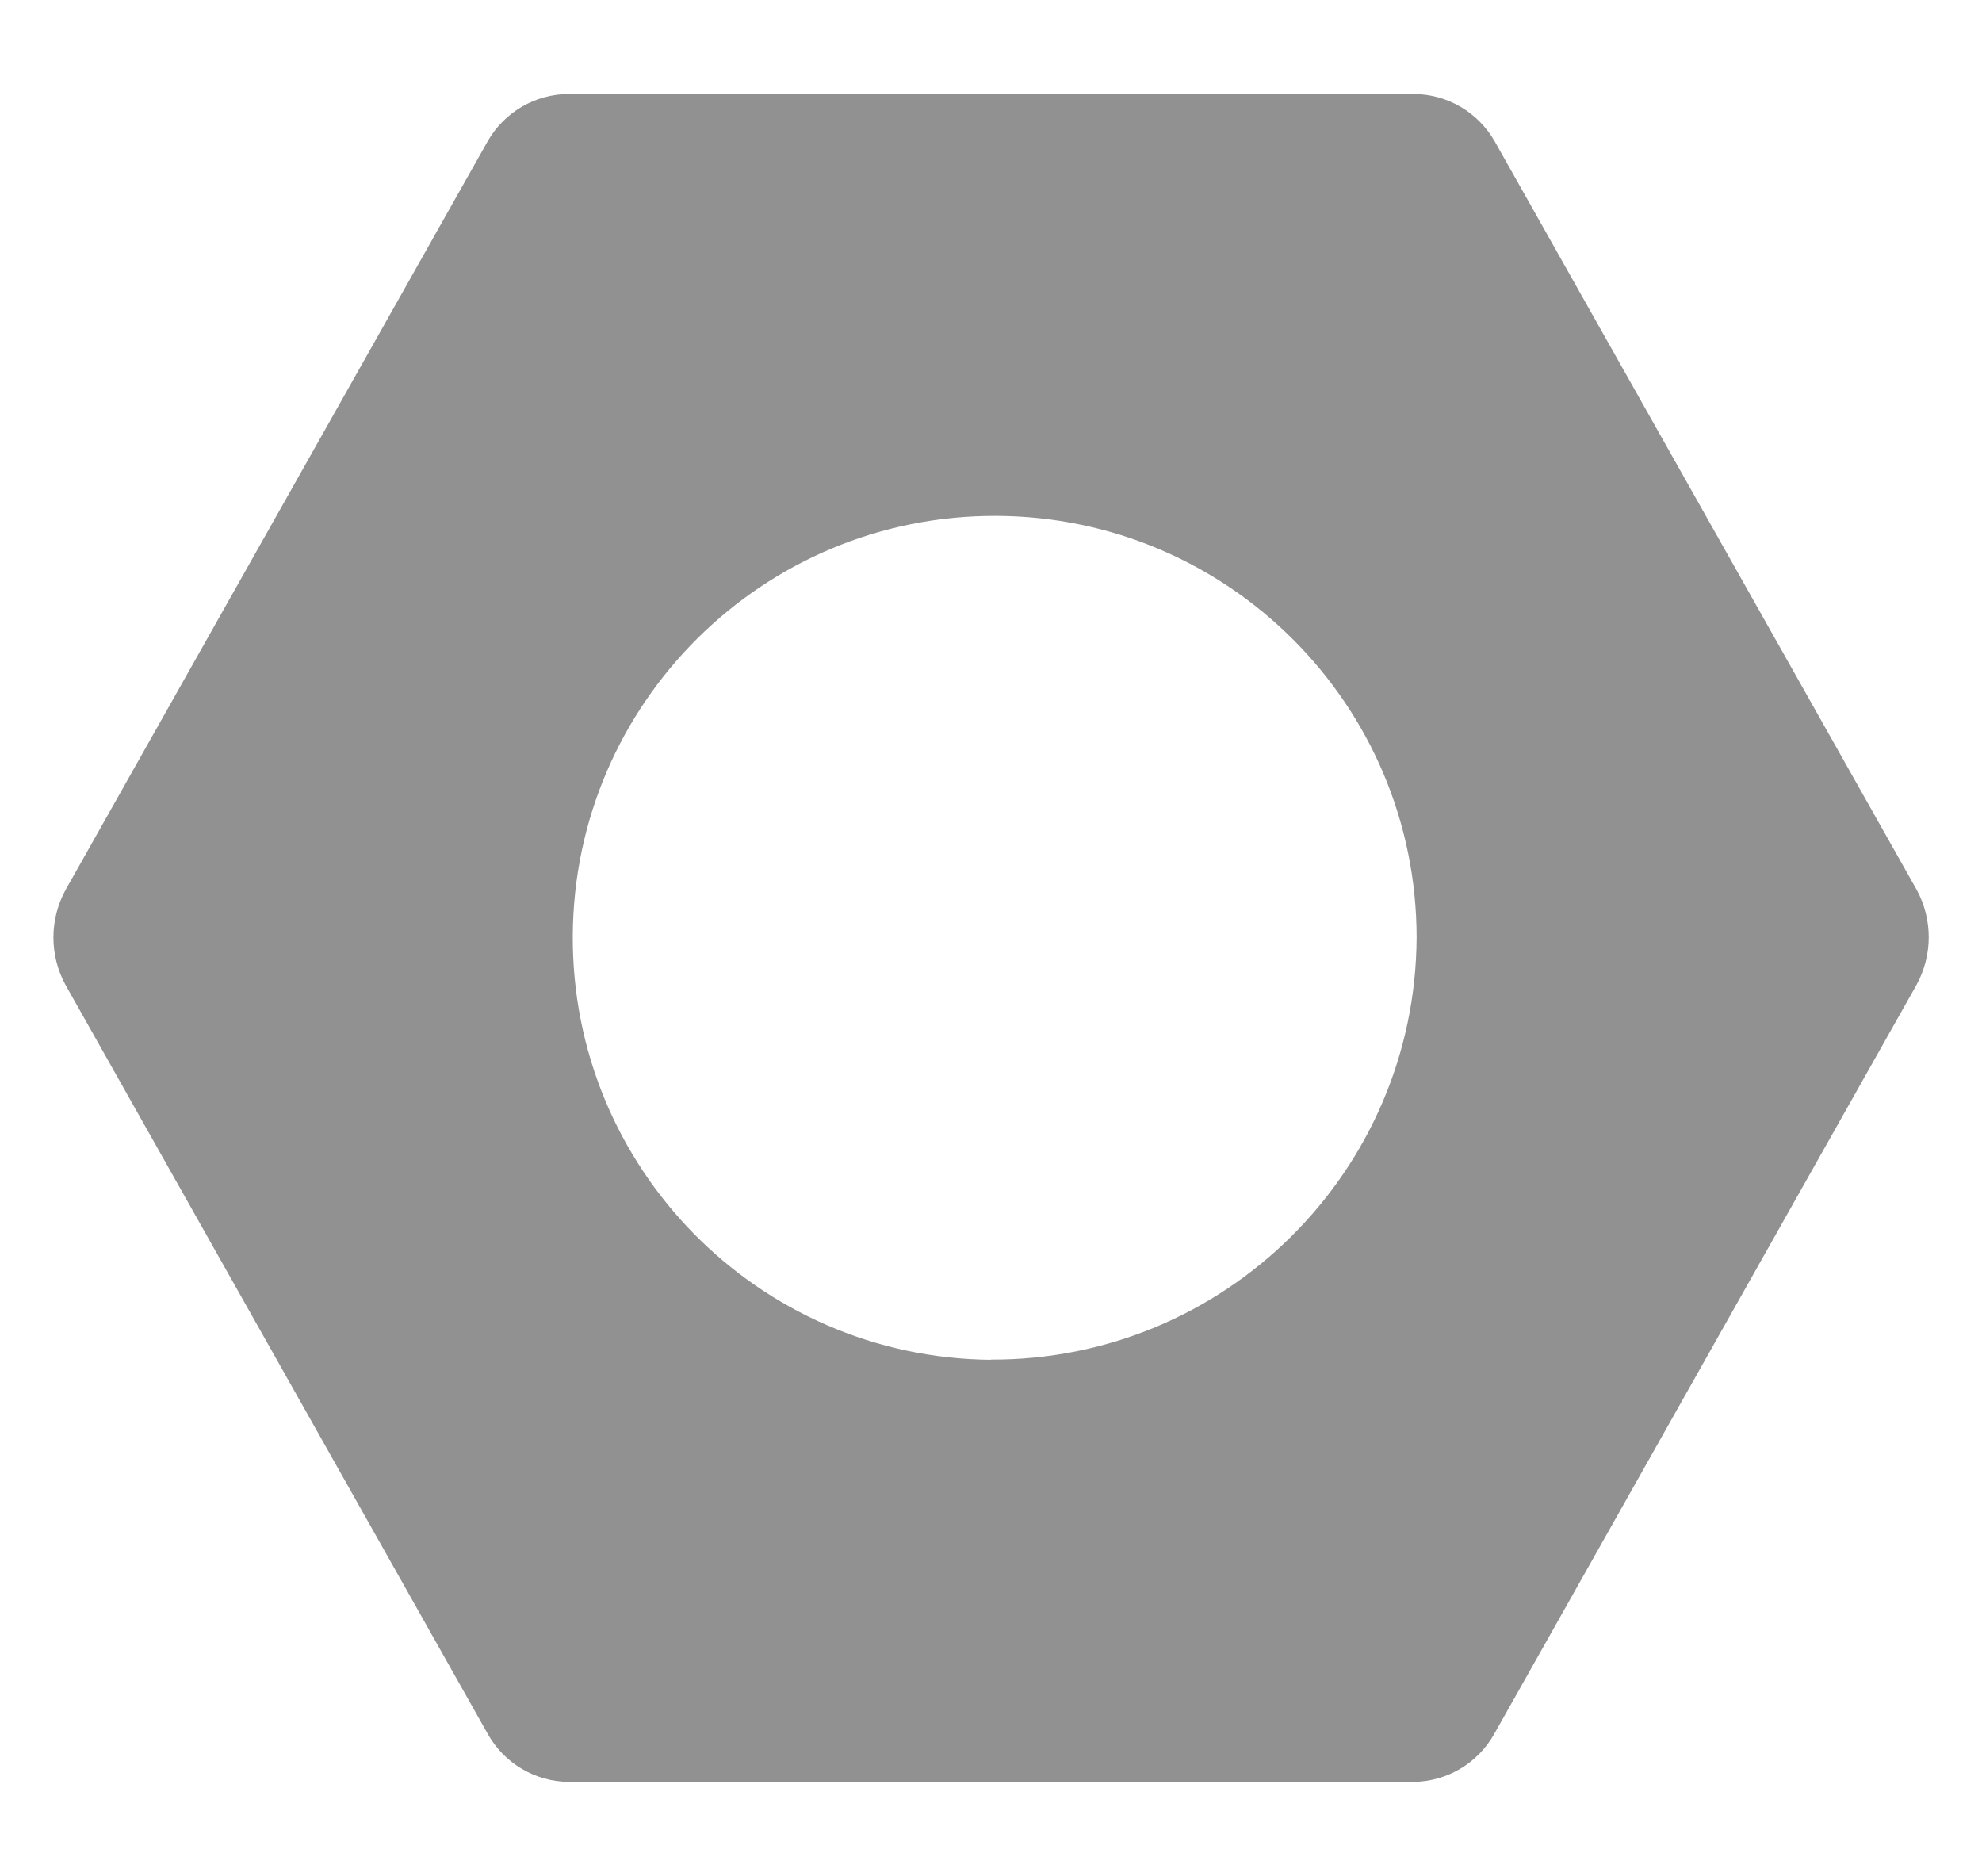
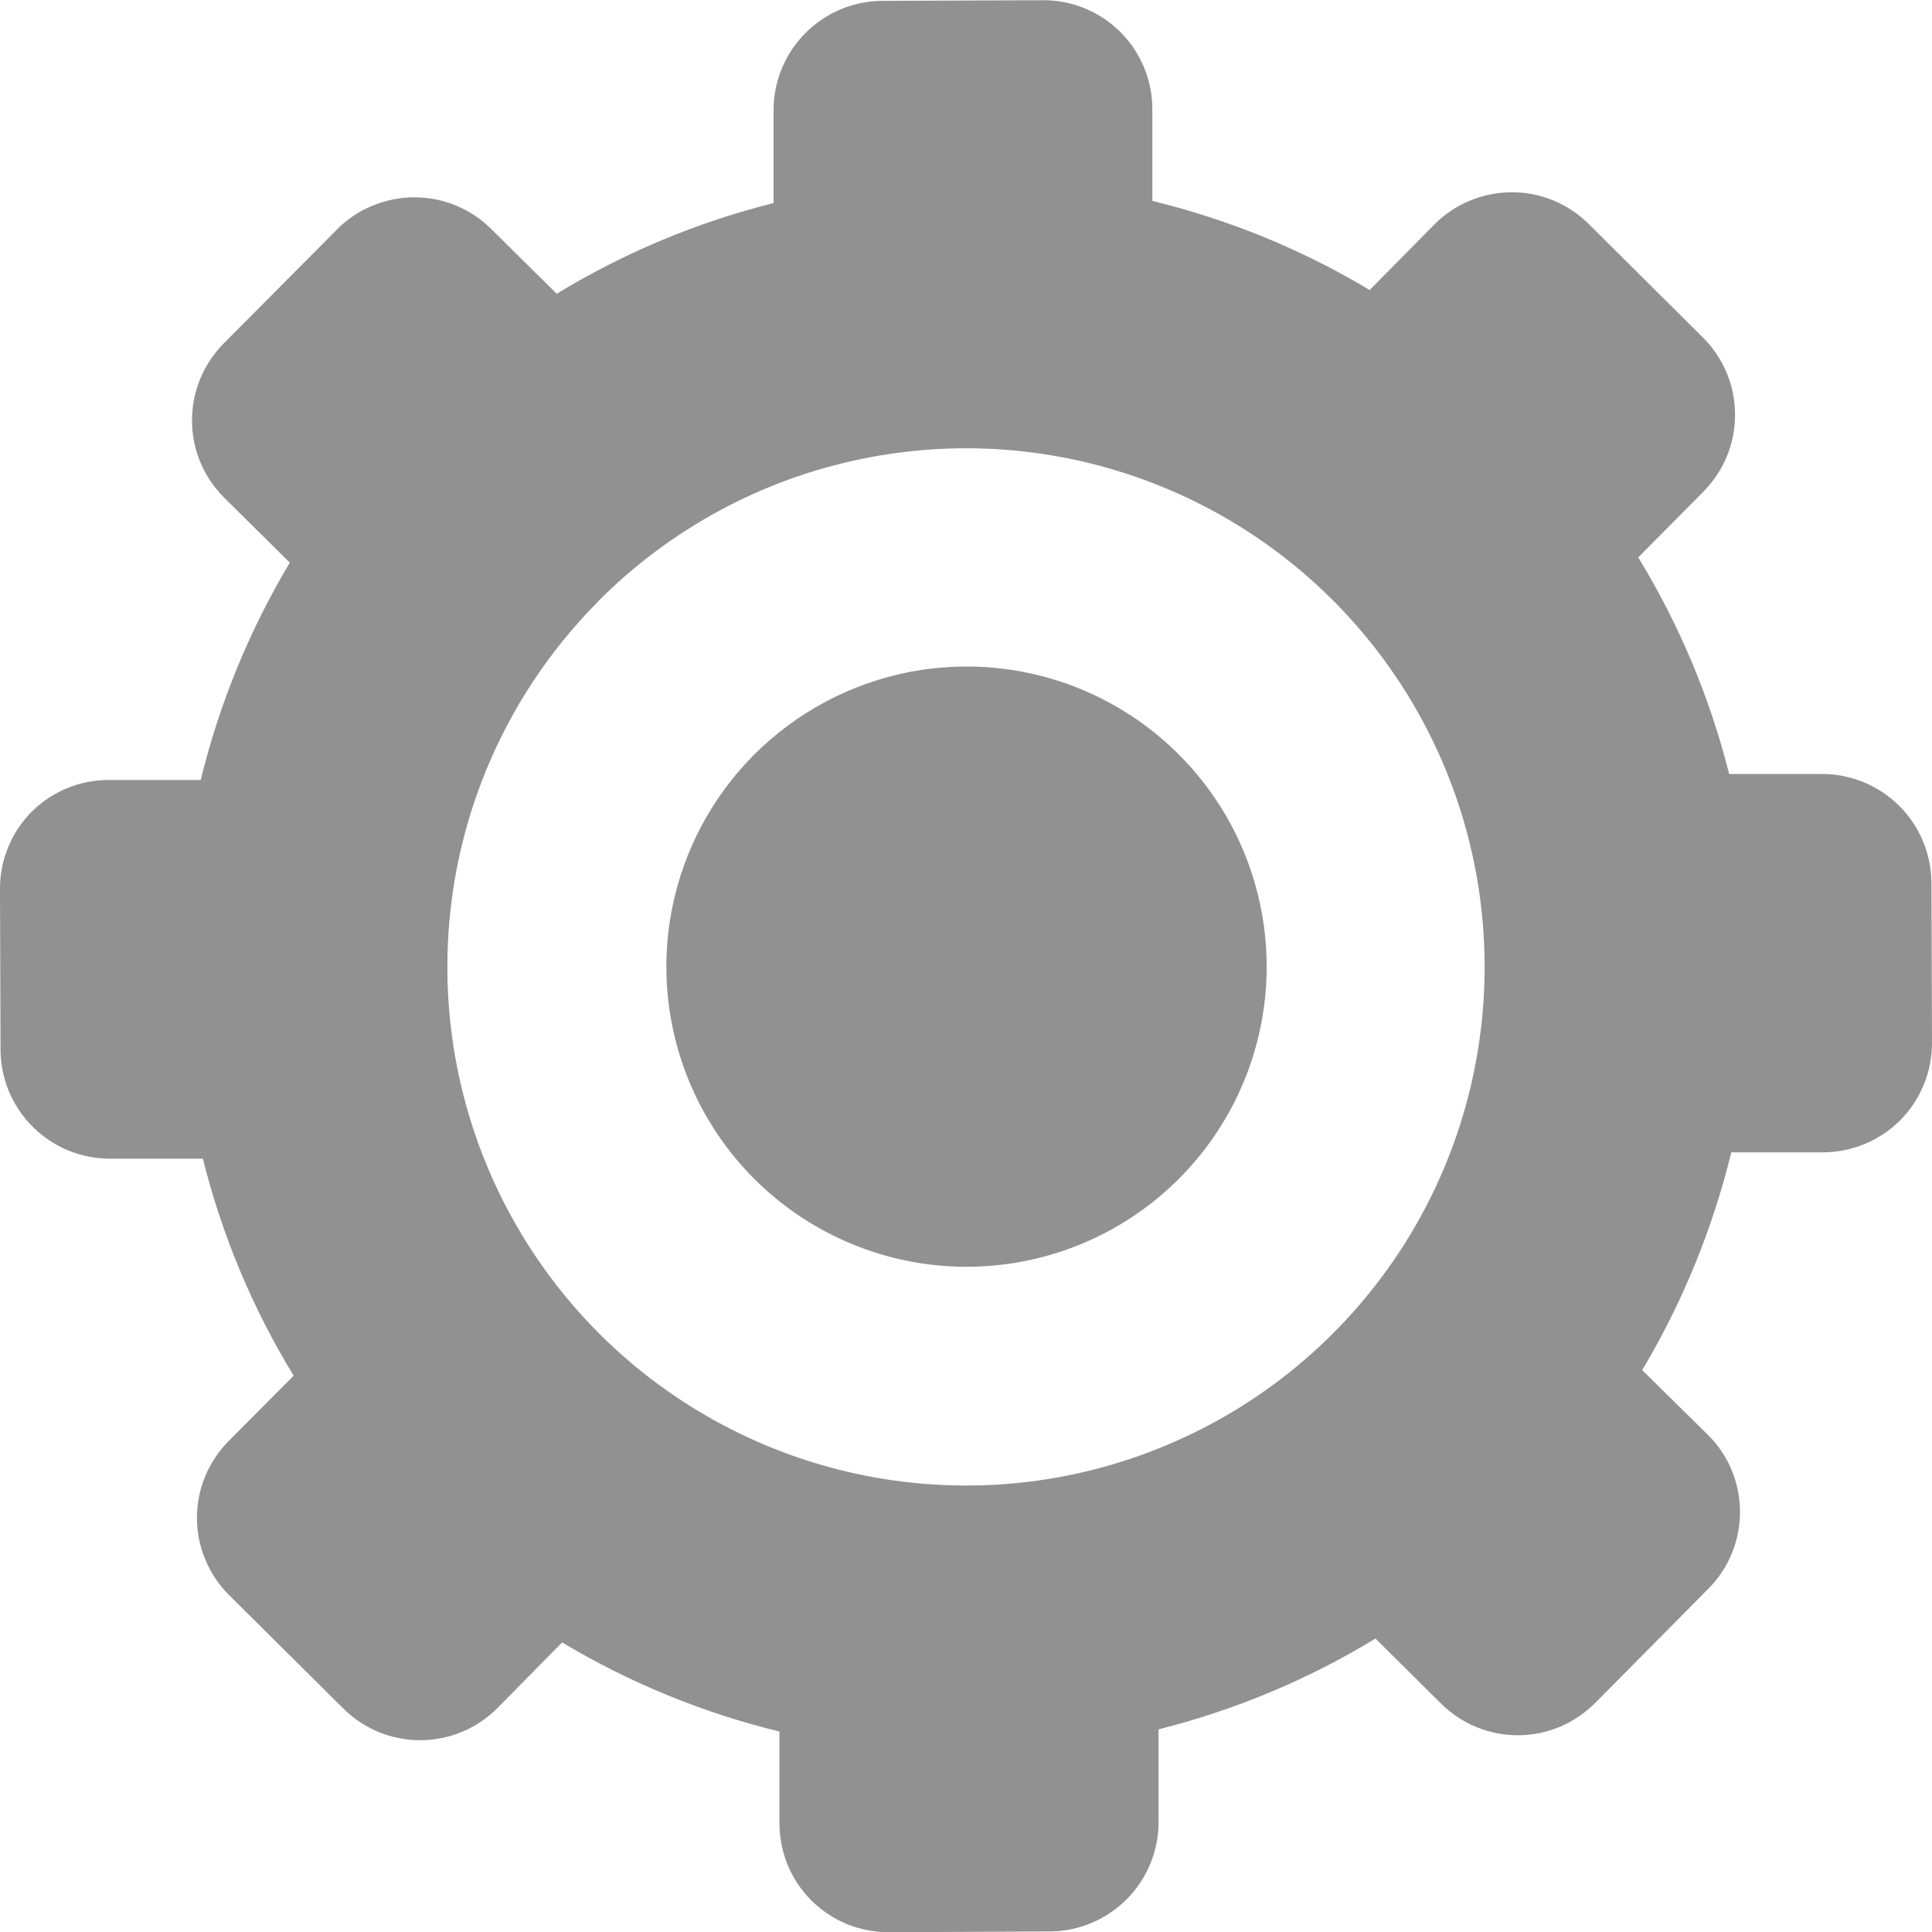
- <svg xmlns="http://www.w3.org/2000/svg" width="19.025" height="17.999" viewBox="0 0 19.025 17.999">
-   <g id="Group_75886" data-name="Group 75886" transform="translate(-1490.488 -118)">
-     <rect id="Rectangle_60352" data-name="Rectangle 60352" width="17.999" height="17.999" transform="translate(1491 118)" fill="none" />
-     <path id="Path_31231" data-name="Path 31231" d="M622.8,601.3l-4.051-7.184a.9.9,0,0,0-.777-.454H609.86a.9.9,0,0,0-.777.454l-4.051,7.184a.952.952,0,0,0,0,.915l4.051,7.185a.9.9,0,0,0,.777.462h8.109a.9.9,0,0,0,.777-.462l4.051-7.185A.952.952,0,0,0,622.8,601.3Zm-8.887,4.511A4.05,4.05,0,1,1,618,601.76,4.072,4.072,0,0,1,613.91,605.809Z" transform="translate(886.086 -474.76)" fill="#919191" stroke="rgba(0,0,0,0)" stroke-width="1" />
-   </g>
+ <svg xmlns="http://www.w3.org/2000/svg" width="18" height="18" viewBox="0 0 18 18" fill="none">
+   <path d="M10.202 6.479C9.66 6.222 9.05 6.147 8.462 6.263C7.919 6.371 7.42 6.638 7.028 7.029C6.637 7.42 6.37 7.919 6.262 8.462C6.145 9.05 6.221 9.66 6.477 10.202C6.734 10.745 7.158 11.19 7.687 11.472C8.216 11.755 8.822 11.86 9.415 11.772C10.008 11.684 10.558 11.408 10.982 10.984C11.406 10.56 11.683 10.011 11.771 9.417C11.859 8.824 11.754 8.218 11.472 7.689C11.189 7.16 10.744 6.736 10.202 6.479Z" fill="#919191" />
+   <path fill-rule="evenodd" clip-rule="evenodd" d="M2.085 3.199L3.141 2.137L3.137 2.14C3.231 2.045 3.343 1.969 3.467 1.918C3.59 1.866 3.722 1.839 3.856 1.838C3.99 1.838 4.122 1.863 4.246 1.914C4.37 1.965 4.483 2.04 4.577 2.134L5.187 2.737C5.814 2.355 6.495 2.07 7.207 1.892V1.026C7.207 0.757 7.314 0.498 7.504 0.308C7.694 0.117 7.951 0.009 8.221 0.008L9.72 0.002C9.989 0.001 10.247 0.108 10.438 0.298C10.628 0.488 10.736 0.746 10.736 1.015V1.872C11.449 2.045 12.132 2.325 12.761 2.702L13.362 2.093C13.456 1.998 13.568 1.922 13.691 1.871C13.815 1.819 13.947 1.792 14.081 1.791C14.215 1.79 14.347 1.816 14.471 1.867C14.595 1.918 14.707 1.993 14.802 2.087L15.863 3.142C15.959 3.236 16.034 3.348 16.086 3.471C16.138 3.595 16.165 3.727 16.165 3.861C16.166 3.994 16.14 4.127 16.089 4.251C16.038 4.375 15.963 4.487 15.869 4.582L15.263 5.193C15.645 5.819 15.931 6.499 16.11 7.211H16.976C17.245 7.211 17.504 7.318 17.695 7.508C17.886 7.698 17.993 7.956 17.995 8.226L18 9.722C17.999 9.99 17.892 10.248 17.703 10.438C17.513 10.627 17.256 10.735 16.988 10.736H16.13C15.956 11.45 15.676 12.134 15.3 12.765L15.911 13.367C16.006 13.46 16.081 13.572 16.133 13.695C16.184 13.818 16.211 13.95 16.211 14.083C16.212 14.216 16.186 14.348 16.136 14.471C16.085 14.595 16.011 14.707 15.917 14.801L14.861 15.867C14.767 15.961 14.655 16.037 14.533 16.088C14.41 16.14 14.278 16.166 14.145 16.167C14.011 16.167 13.879 16.142 13.756 16.091C13.633 16.041 13.521 15.966 13.426 15.872L12.815 15.266C12.188 15.648 11.506 15.933 10.794 16.112V16.977C10.794 17.246 10.687 17.505 10.497 17.695C10.307 17.886 10.049 17.994 9.779 17.995L8.28 18.002C8.147 18.002 8.015 17.977 7.892 17.927C7.769 17.876 7.657 17.802 7.562 17.709C7.468 17.615 7.392 17.504 7.341 17.381C7.29 17.258 7.263 17.127 7.262 16.994V16.132C6.549 15.959 5.867 15.679 5.237 15.302L4.635 15.913C4.541 16.007 4.43 16.083 4.307 16.134C4.184 16.186 4.052 16.212 3.919 16.213C3.786 16.214 3.654 16.188 3.53 16.138C3.407 16.087 3.295 16.013 3.2 15.919L2.135 14.862C2.04 14.768 1.965 14.656 1.914 14.533C1.862 14.411 1.835 14.279 1.835 14.145C1.834 14.012 1.86 13.88 1.911 13.757C1.961 13.634 2.036 13.522 2.129 13.427L2.736 12.817C2.353 12.19 2.068 11.508 1.89 10.795H1.023C0.754 10.795 0.496 10.689 0.305 10.498C0.114 10.308 0.006 10.05 0.005 9.781L1.00187e-05 8.282C-0.001 8.149 0.025 8.017 0.076 7.894C0.126 7.77 0.201 7.658 0.294 7.564C0.388 7.47 0.5 7.395 0.623 7.344C0.746 7.293 0.878 7.267 1.011 7.267H1.87C2.044 6.554 2.324 5.871 2.7 5.242L2.091 4.639C1.996 4.545 1.92 4.433 1.868 4.31C1.816 4.187 1.789 4.054 1.789 3.921C1.788 3.787 1.814 3.654 1.865 3.53C1.916 3.407 1.991 3.294 2.085 3.199ZM8.036 4.274C7.099 4.464 6.24 4.929 5.567 5.608V5.61C4.666 6.519 4.162 7.749 4.168 9.03C4.173 10.31 4.687 11.536 5.596 12.438C6.275 13.111 7.138 13.568 8.076 13.751C9.014 13.934 9.985 13.835 10.867 13.465C11.749 13.096 12.501 12.473 13.029 11.677C13.557 10.88 13.836 9.944 13.832 8.988C13.828 8.032 13.541 7.099 13.006 6.306C12.472 5.514 11.714 4.898 10.829 4.536C9.945 4.174 8.973 4.083 8.036 4.274Z" fill="#919191" />
</svg>
